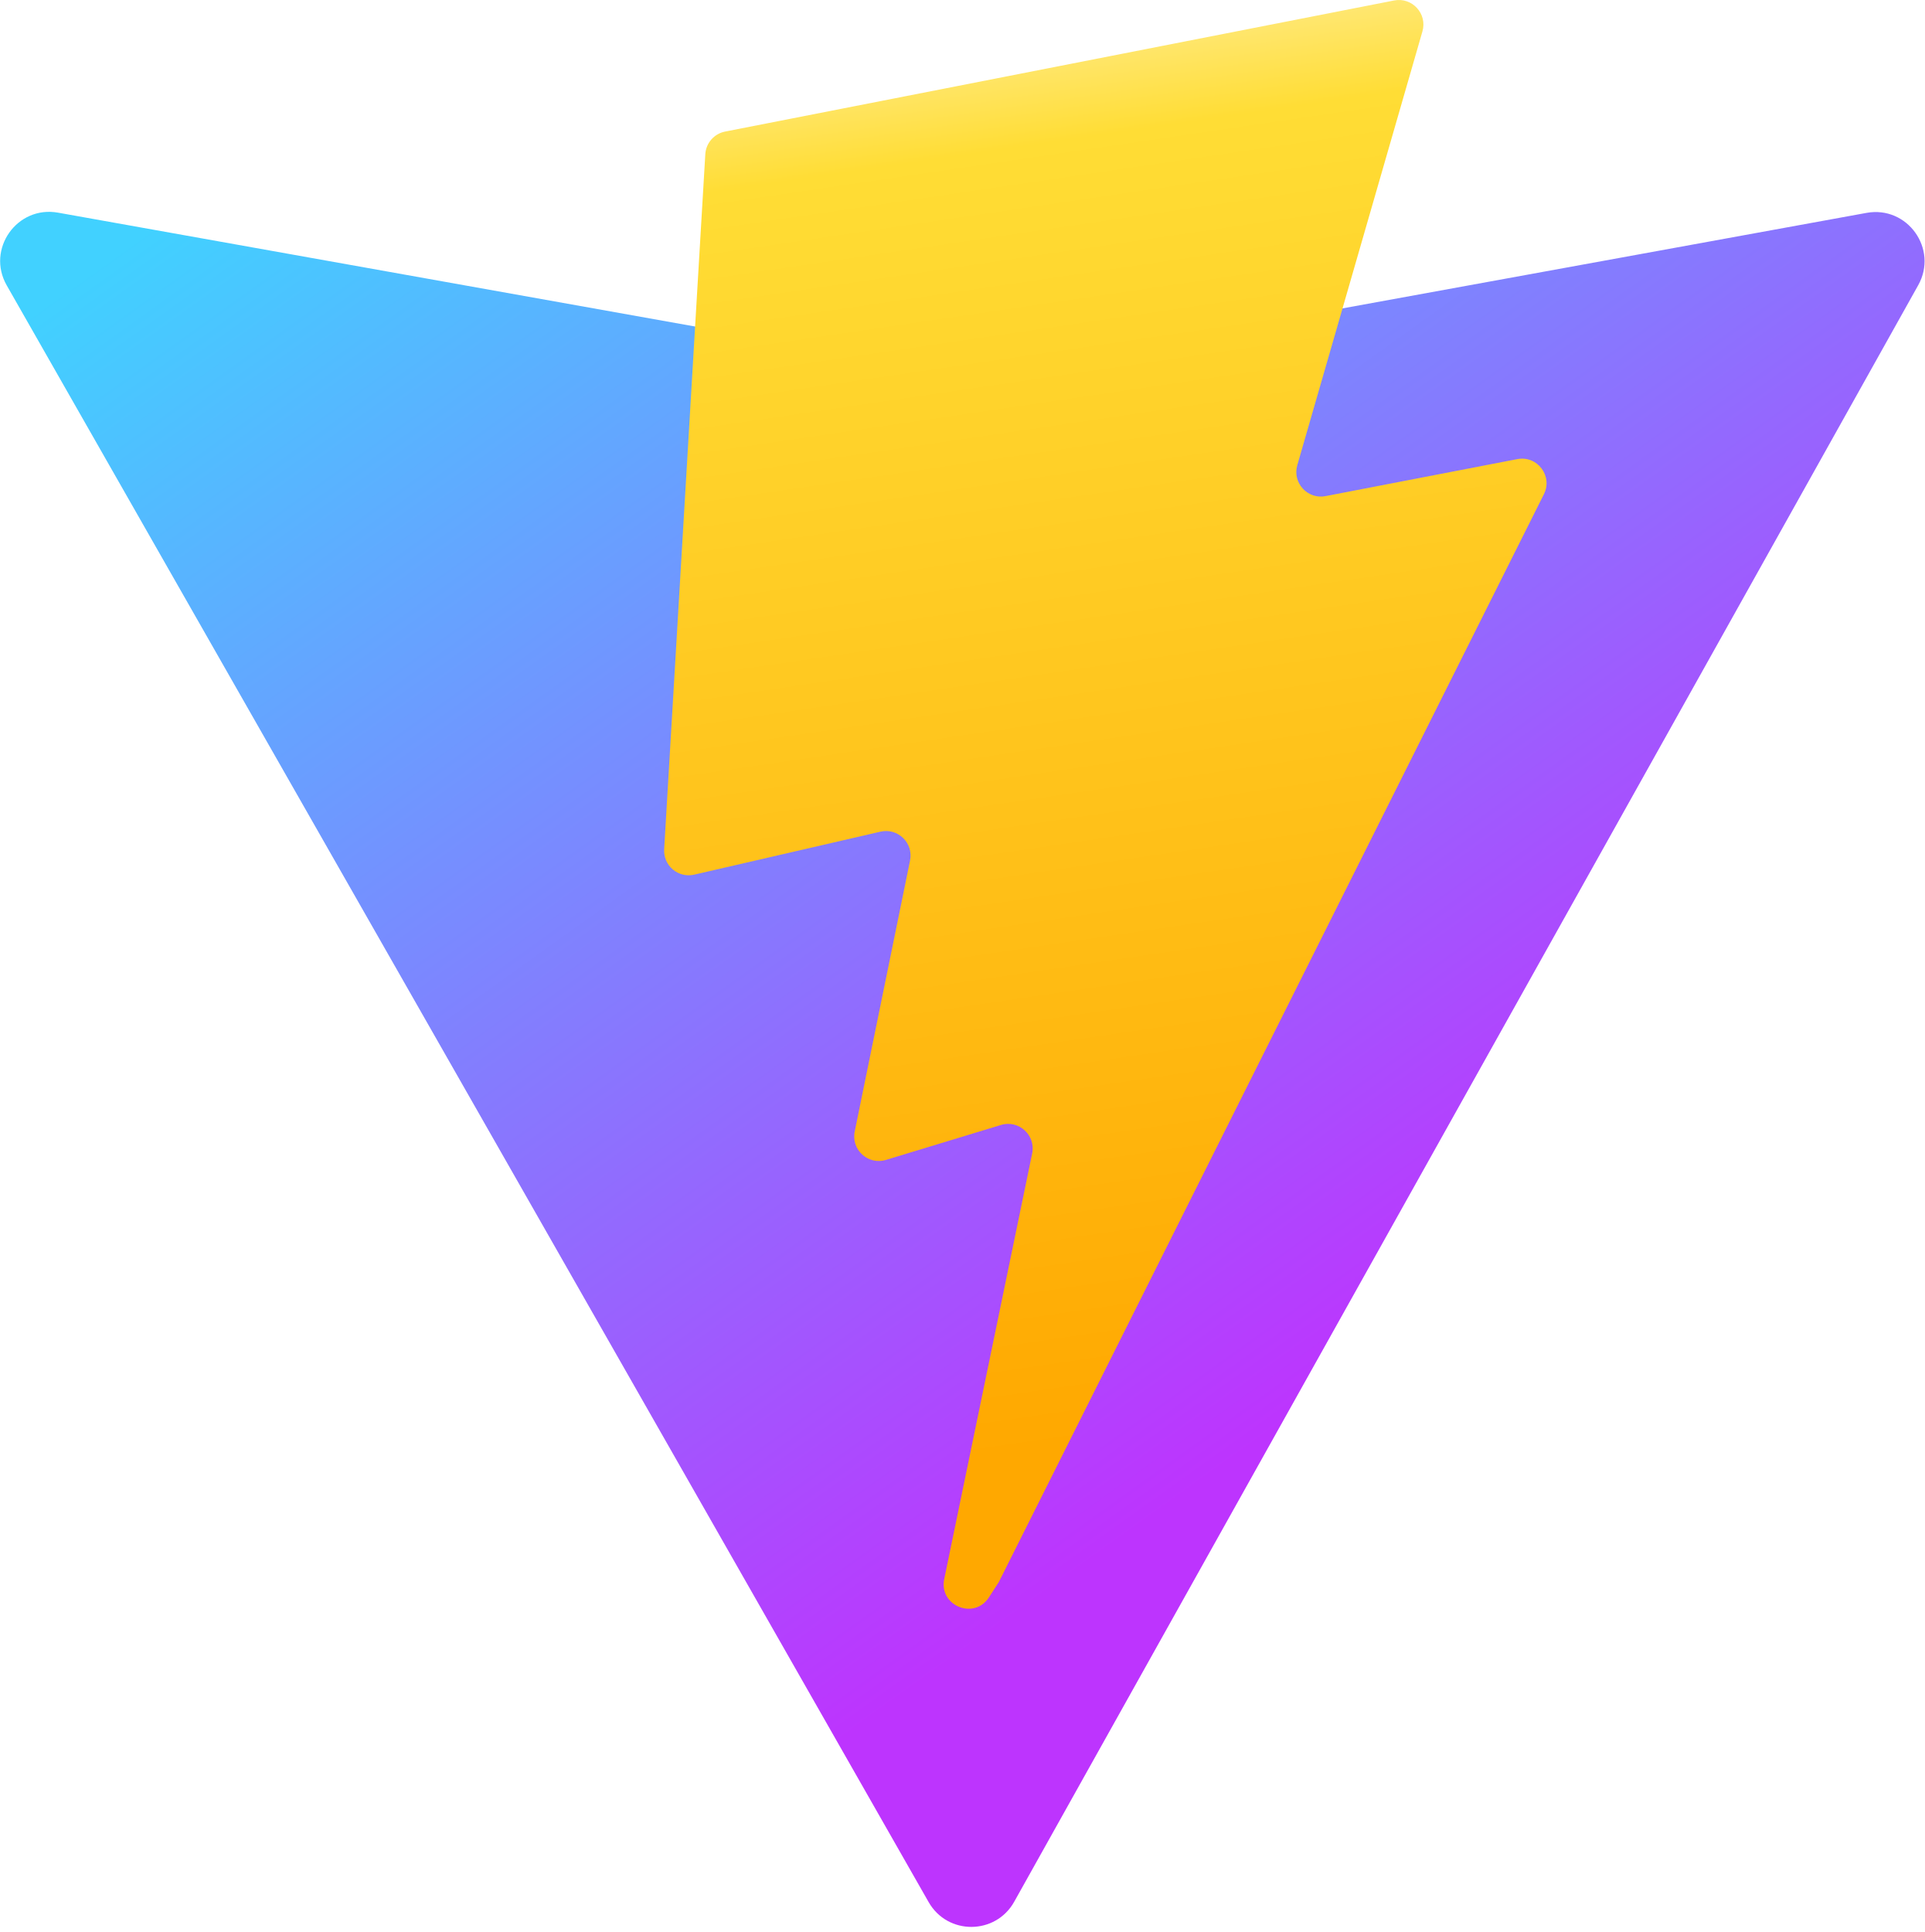
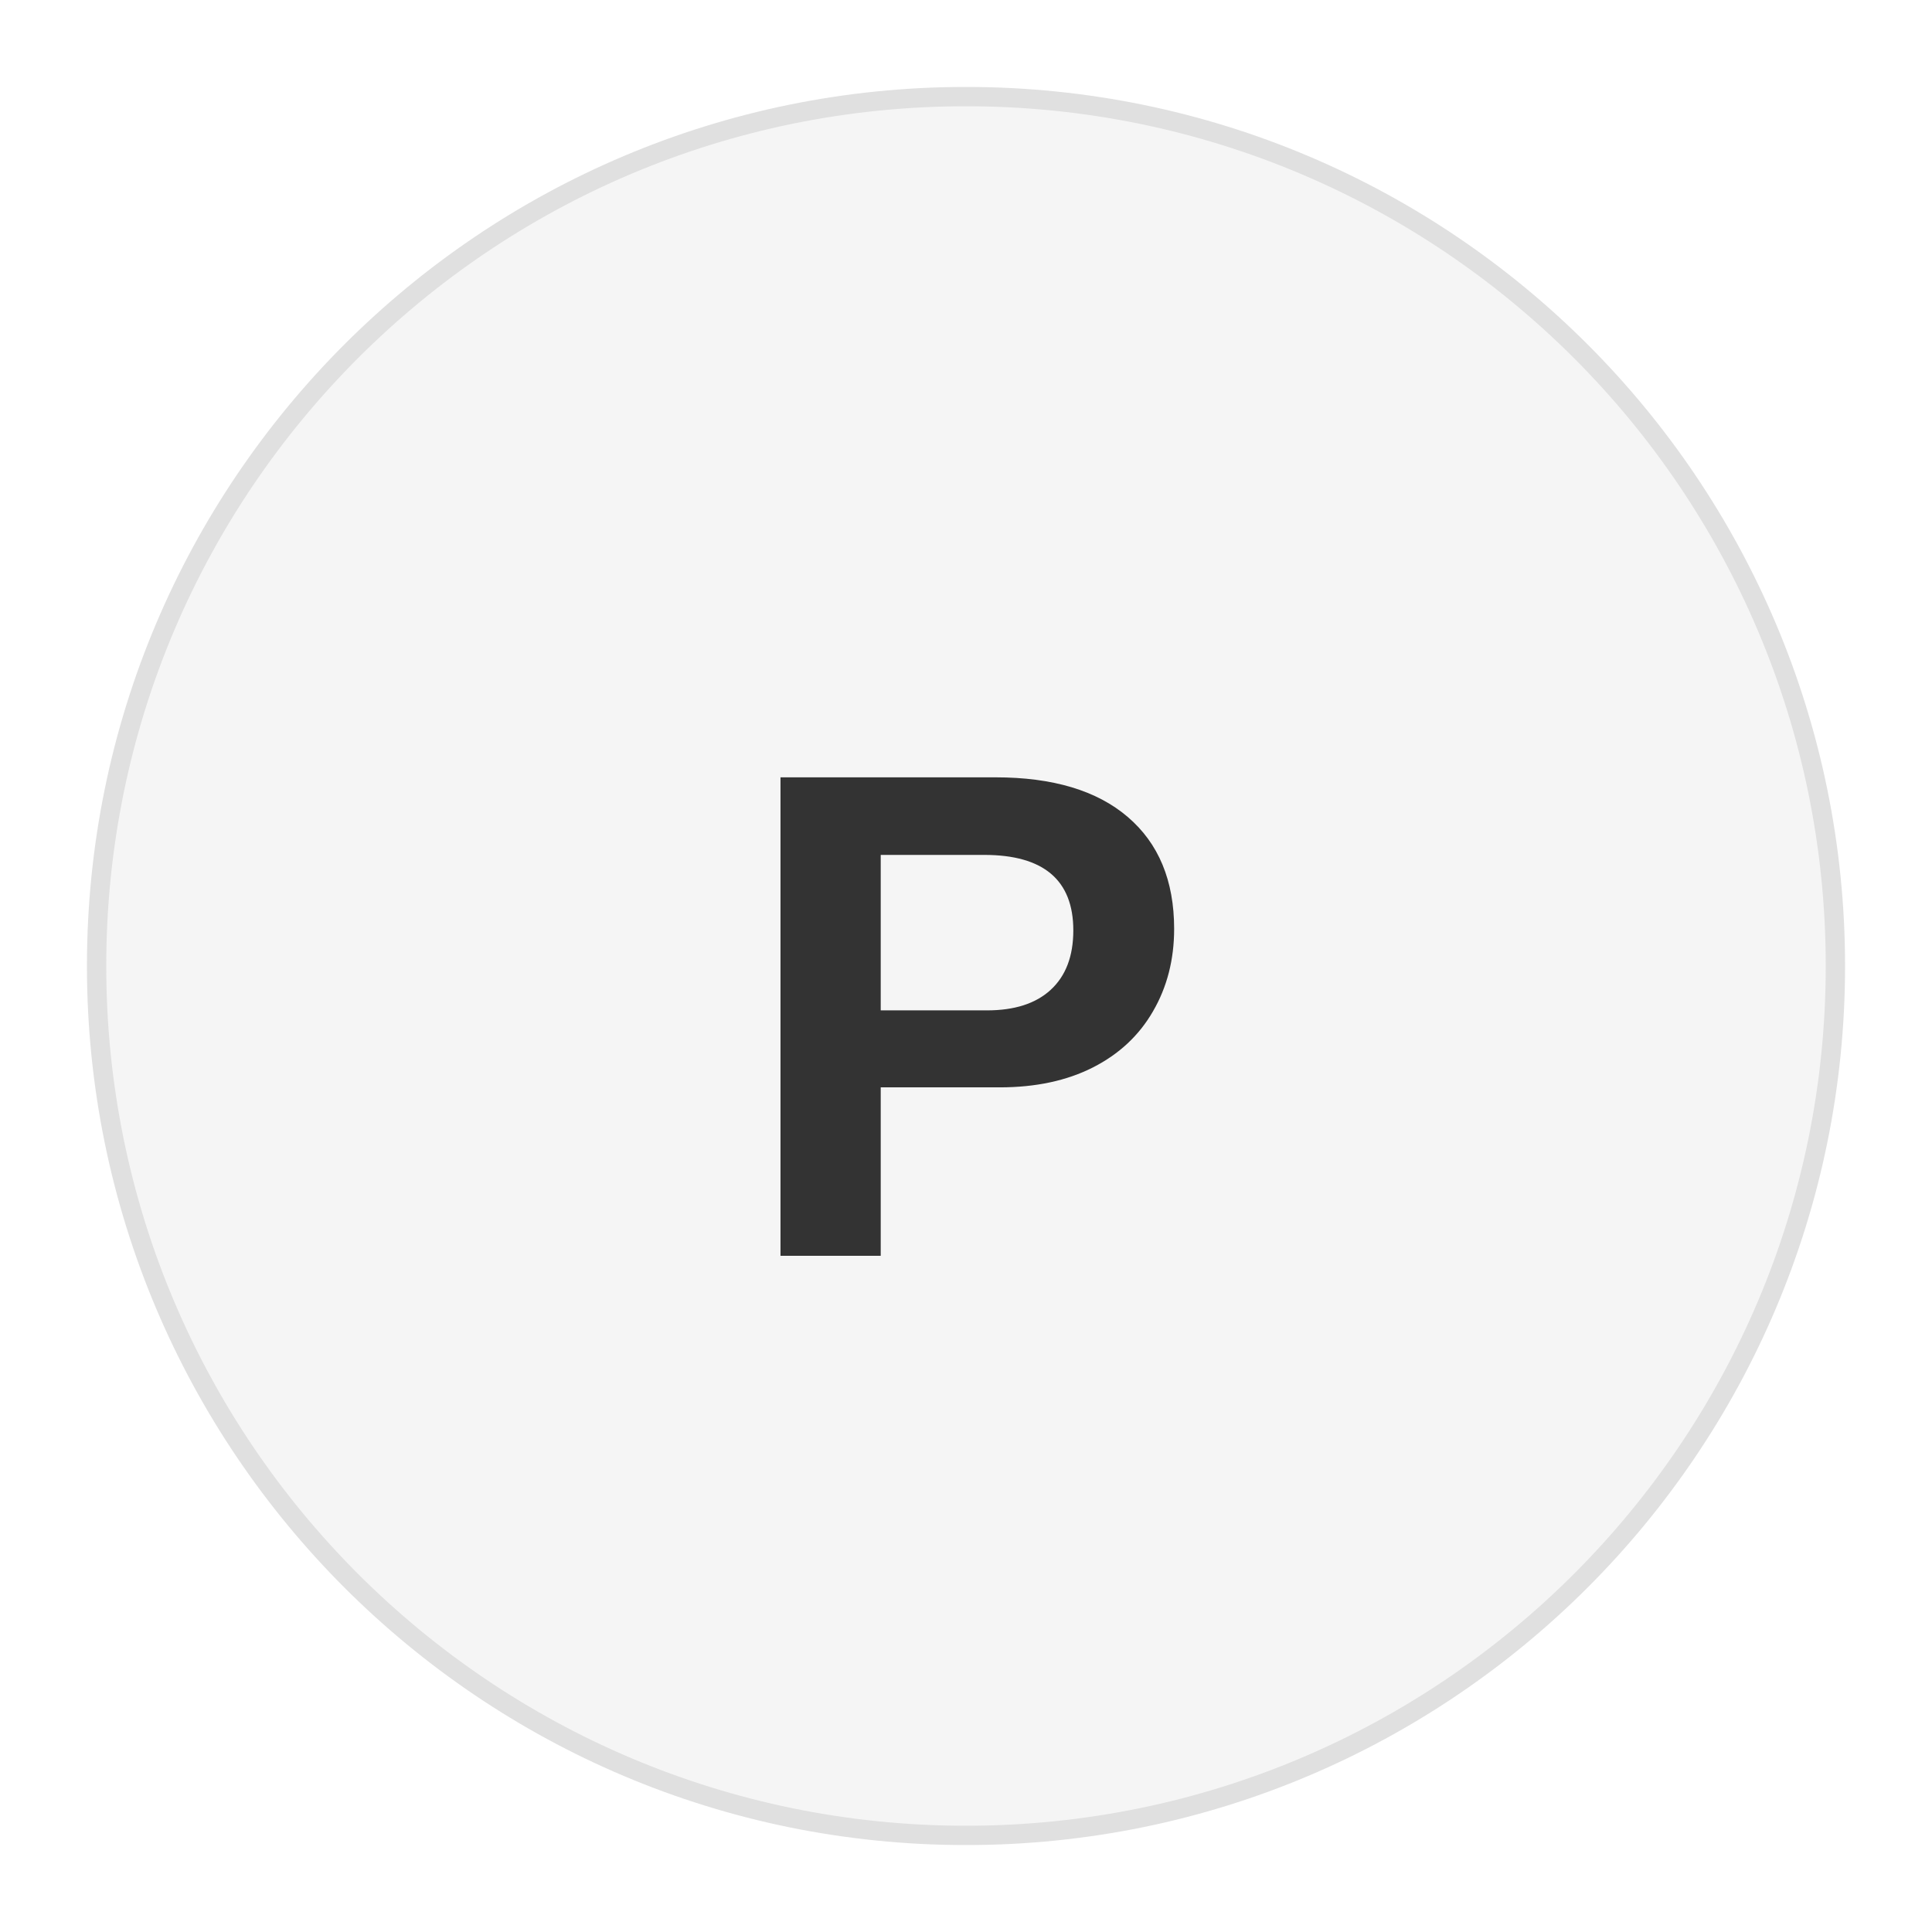
- <svg xmlns="http://www.w3.org/2000/svg" aria-hidden="true" role="img" class="iconify iconify--logos" width="31.88" height="32" preserveAspectRatio="xMidYMid meet" viewBox="0 0 256 257">
-   <defs>
-     <linearGradient id="IconifyId1813088fe1fbc01fb466" x1="-.828%" x2="57.636%" y1="7.652%" y2="78.411%">
-       <stop offset="0%" stop-color="#41D1FF" />
-       <stop offset="100%" stop-color="#BD34FE" />
-     </linearGradient>
-     <linearGradient id="IconifyId1813088fe1fbc01fb467" x1="43.376%" x2="50.316%" y1="2.242%" y2="89.03%">
-       <stop offset="0%" stop-color="#FFEA83" />
-       <stop offset="8.333%" stop-color="#FFDD35" />
-       <stop offset="100%" stop-color="#FFA800" />
-     </linearGradient>
-   </defs>
-   <path fill="url(#IconifyId1813088fe1fbc01fb466)" d="M255.153 37.938L134.897 252.976c-2.483 4.44-8.862 4.466-11.382.048L.875 37.958c-2.746-4.814 1.371-10.646 6.827-9.67l120.385 21.517a6.537 6.537 0 0 0 2.322-.004l117.867-21.483c5.438-.991 9.574 4.796 6.877 9.62Z" />
-   <path fill="url(#IconifyId1813088fe1fbc01fb467)" d="M185.432.063L96.44 17.501a3.268 3.268 0 0 0-2.634 3.014l-5.474 92.456a3.268 3.268 0 0 0 3.997 3.378l24.777-5.718c2.318-.535 4.413 1.507 3.936 3.838l-7.361 36.047c-.495 2.426 1.782 4.5 4.151 3.78l15.304-4.649c2.372-.72 4.652 1.36 4.15 3.788l-11.698 56.621c-.732 3.542 3.979 5.473 5.943 2.437l1.313-2.028l72.516-144.72c1.215-2.423-.88-5.186-3.54-4.672l-25.505 4.922c-2.396.462-4.435-1.77-3.759-4.114l16.646-57.705c.677-2.35-1.37-4.583-3.769-4.113Z" />
+ <svg xmlns="http://www.w3.org/2000/svg" width="100" height="100" viewBox="0 0 100 100">
+   <circle cx="50" cy="50" r="45" fill="#f5f5f5" stroke="#e0e0e0" stroke-width="1" />
+   <text x="50" y="65" font-family="Arial, sans-serif" font-size="36" font-weight="bold" text-anchor="middle" fill="#333333">P</text>
</svg>
